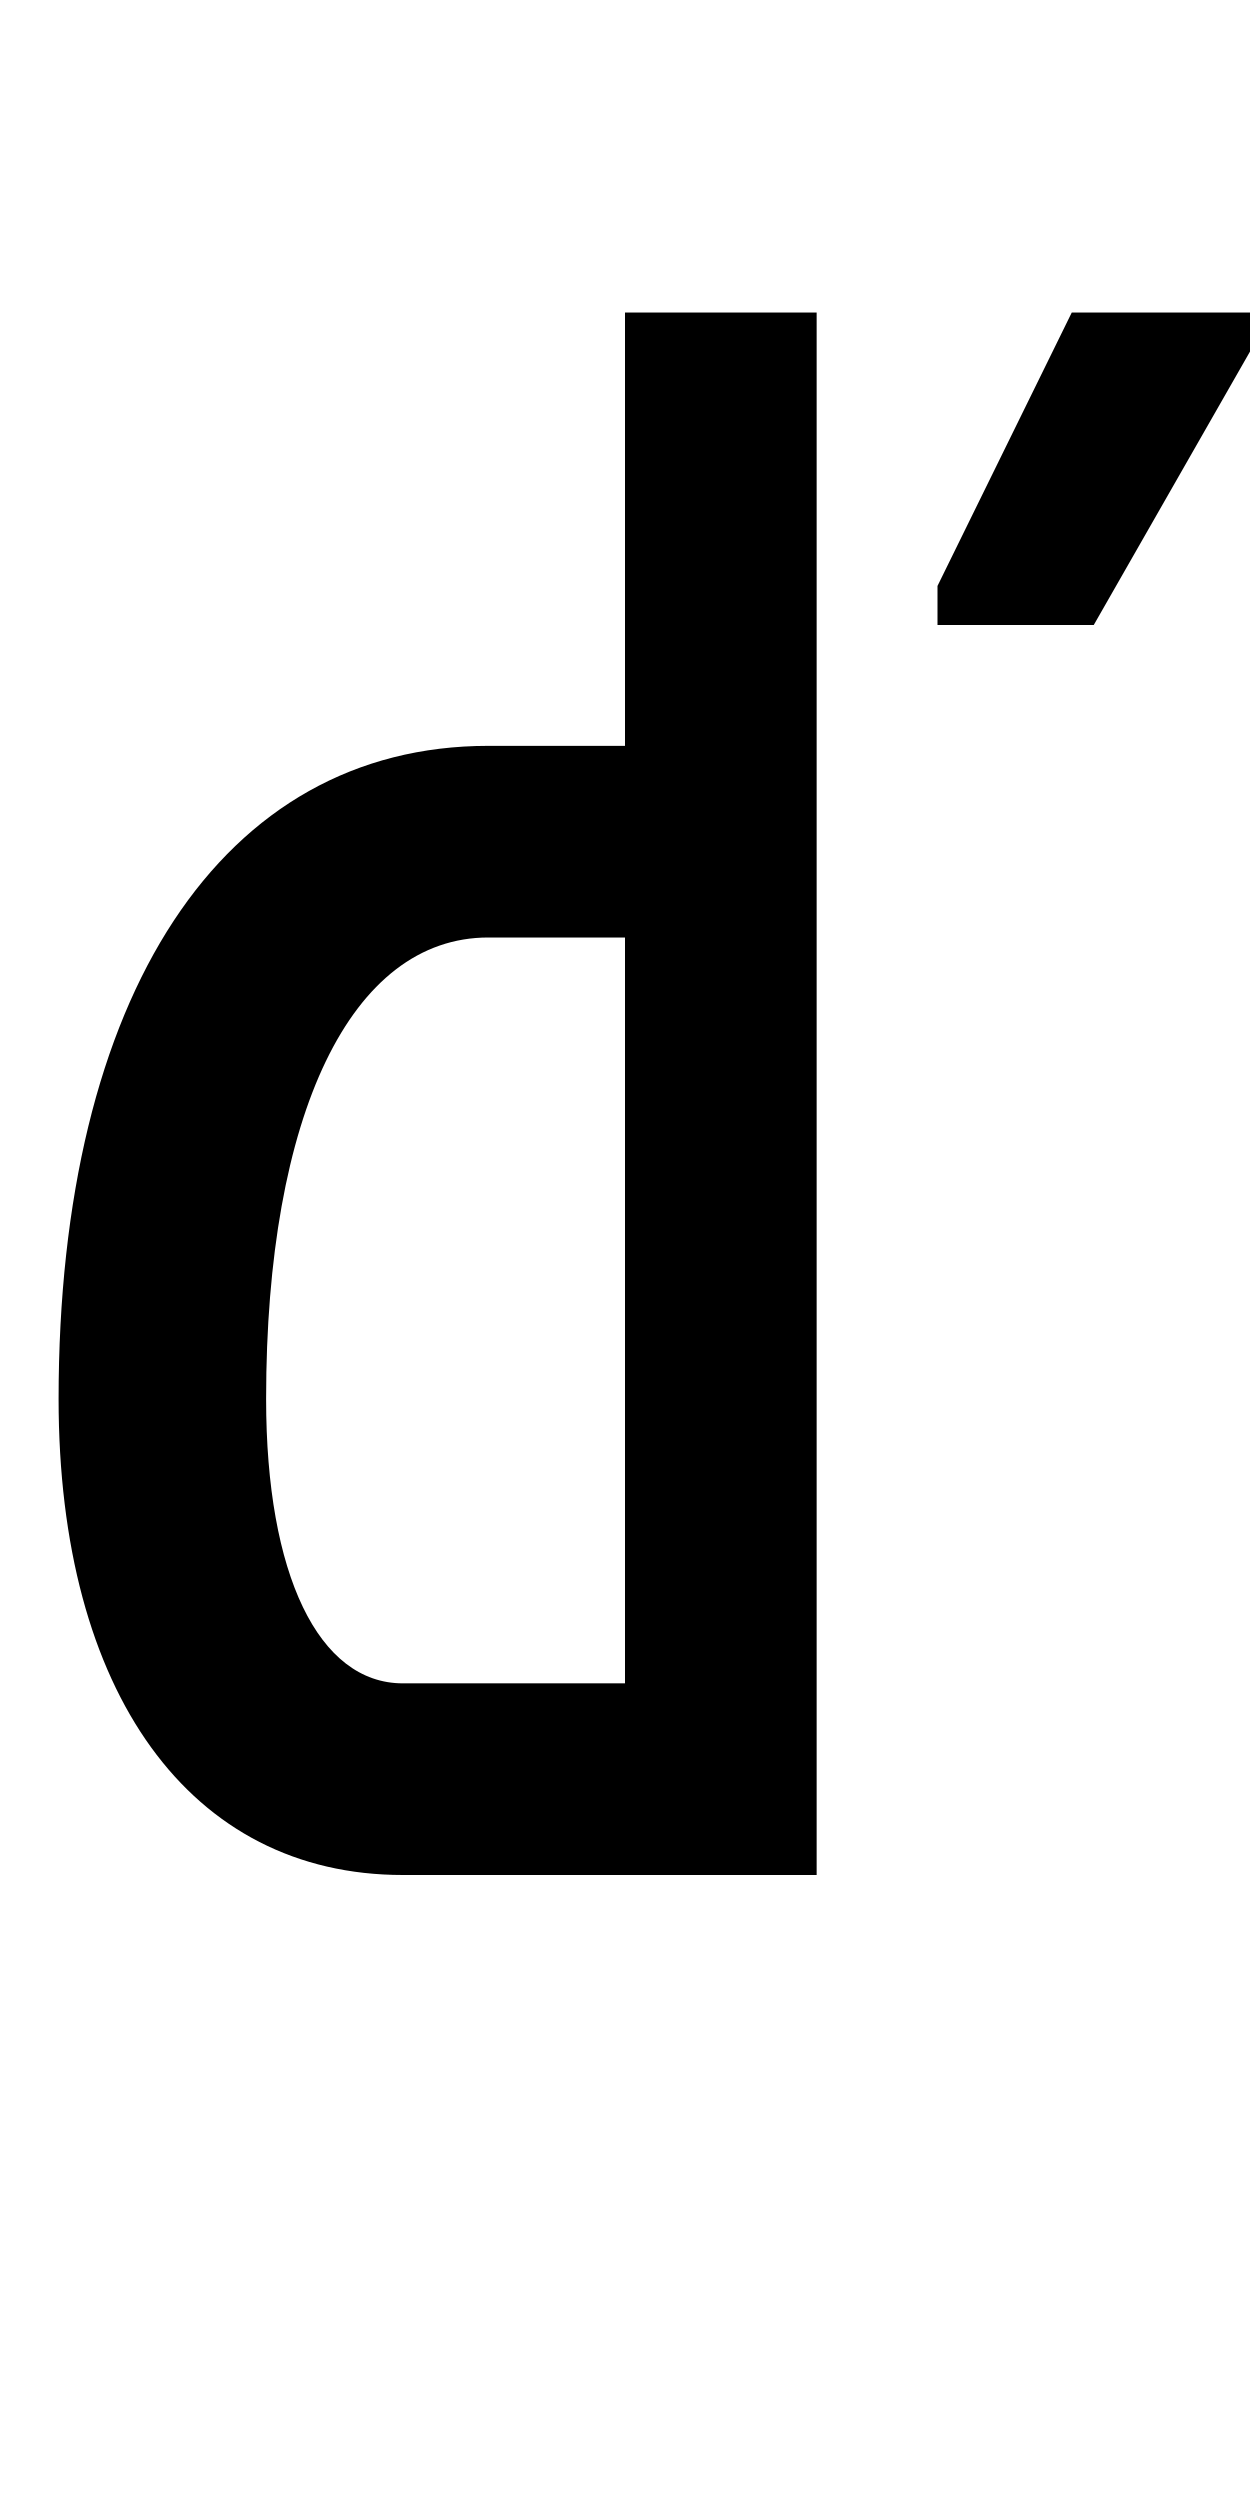
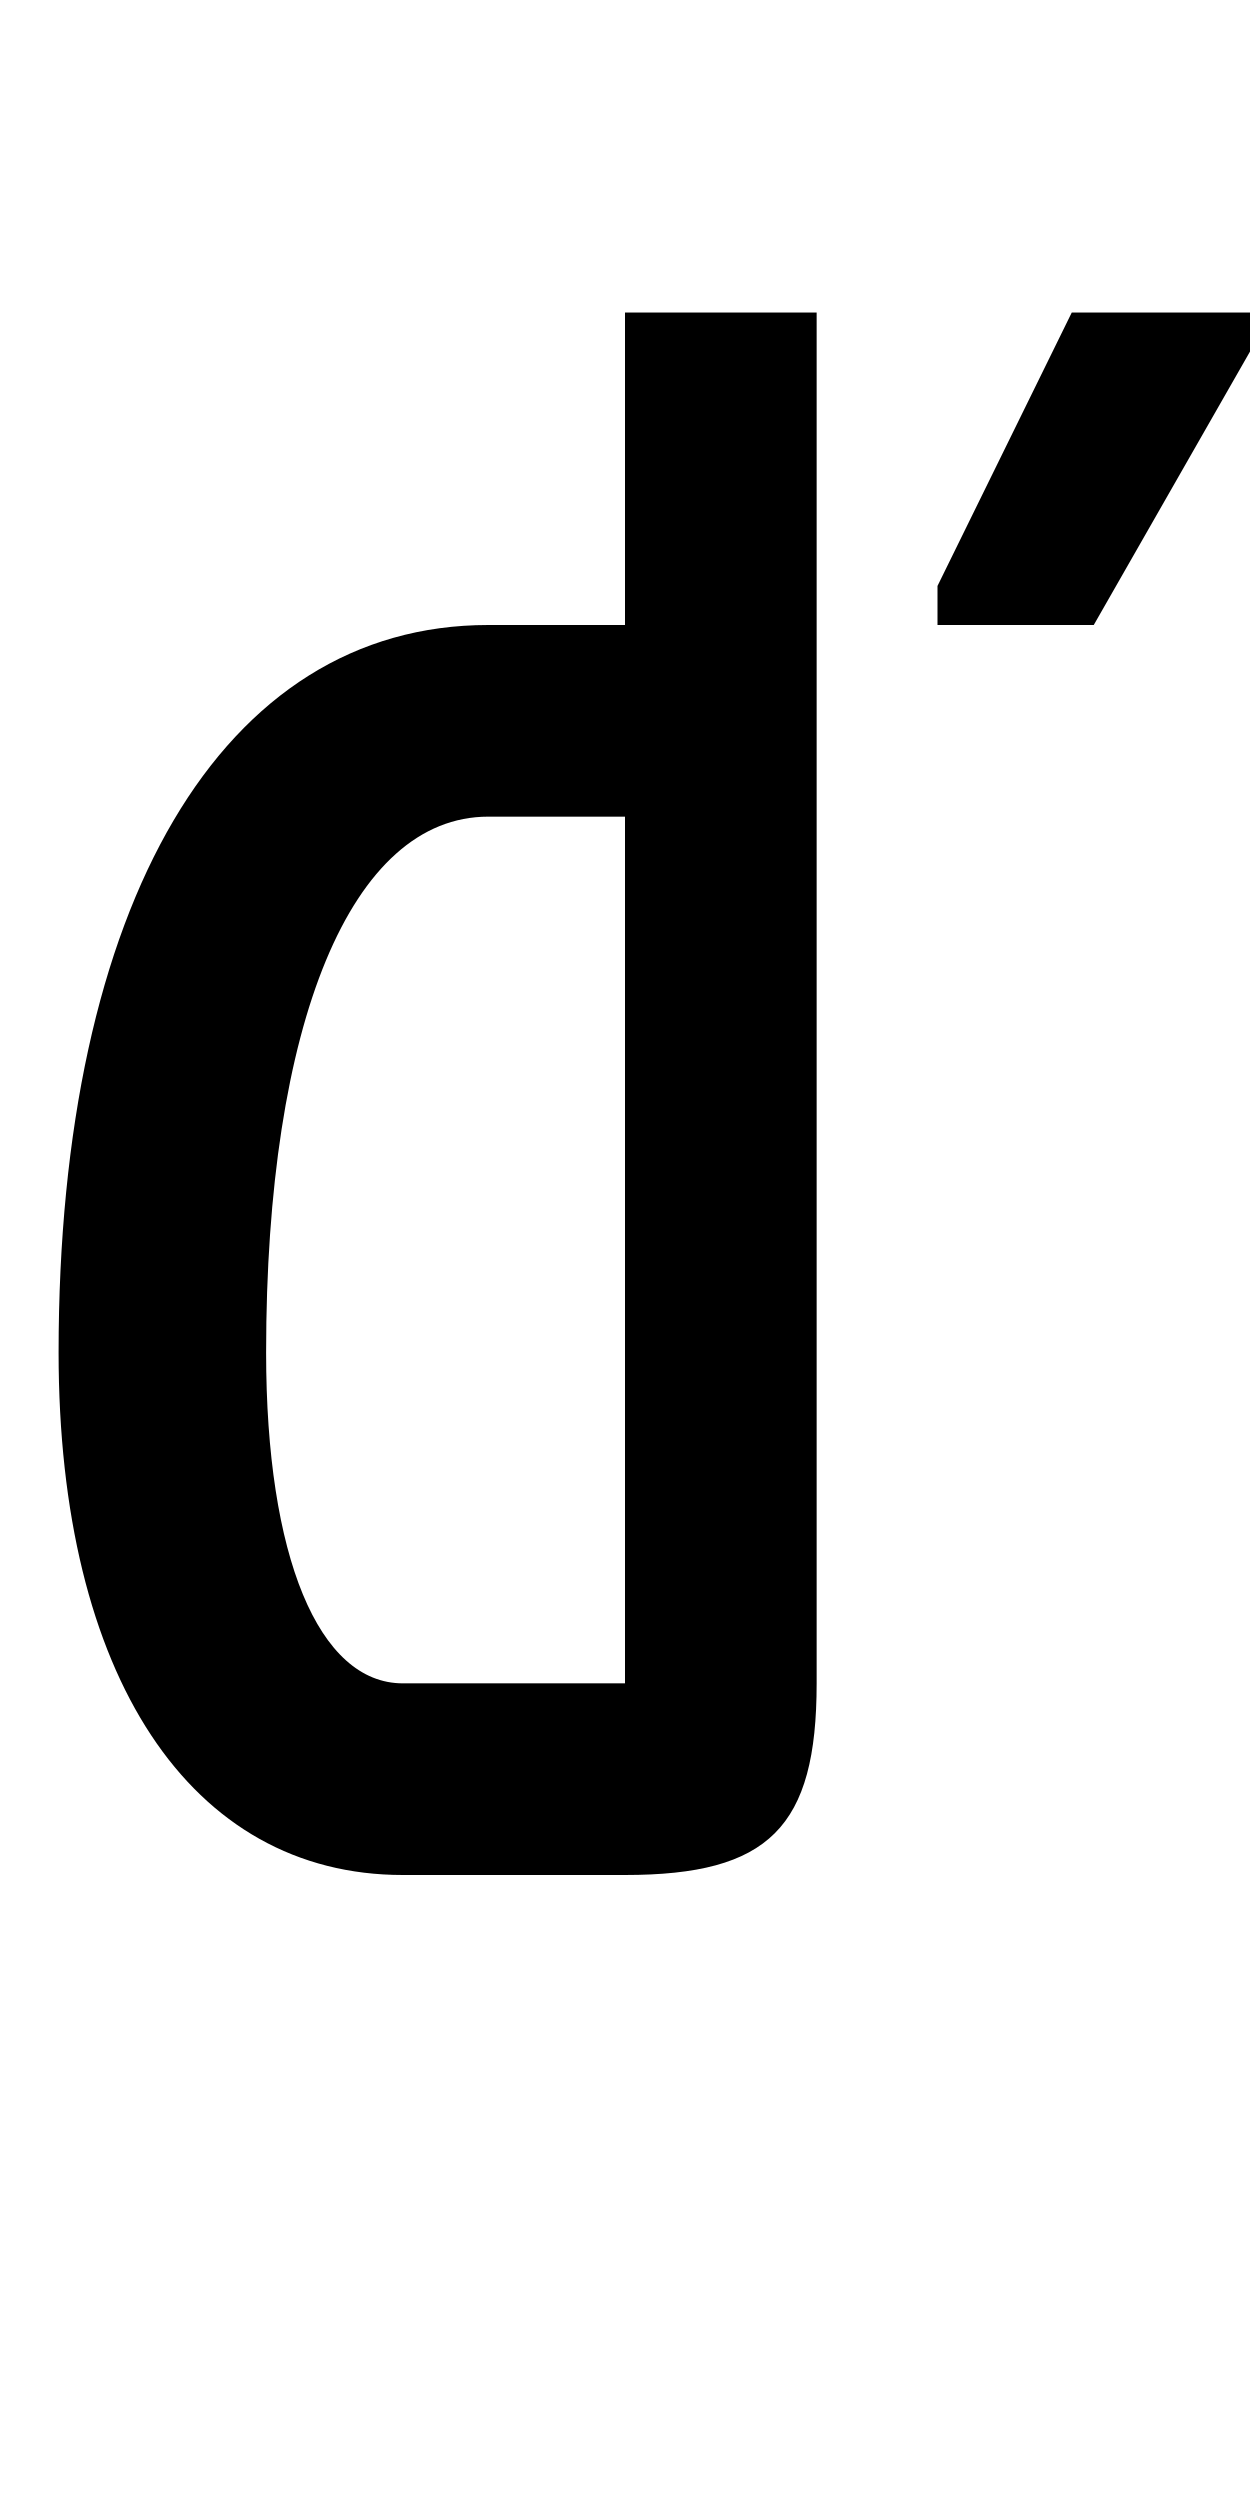
<svg xmlns="http://www.w3.org/2000/svg" version="1.1" width="1024" height="2048" id="svg3355">
  <defs id="defs3357" />
-   <path d="m 512,256 0,355 -112,0 c -217.996,0 -352,204 -352,535 0,240.998 107.995,390 282,390 l 339,0 0,-1280 z m 366,0 -110,224 0,32 128,0 128,-224 0,-32 z M 400,768 l 112,0 0,611 -182,0 c -69.001,0 -112,-89.001 -112,-233 0,-233.997 69.996,-378 182,-378 z" id="path3157-2-7-7-2-8-2-3-1-1-3-33-4-6-2" style="fill:#000000;fill-opacity:1;stroke:none;display:inline" />
+   <path d="M 512,256 V 512 H 400 c -217.996,0 -352,228.001 -352,596 0,265.001 107.995,428 282,428 h 182 c 118,0 157,-39.002 157,-157 V 256 Z m 366,0 -110,224 v 32 h 128 L 1024,288 V 256 Z M 400,669 h 112 v 710 H 330 c -69.001,0 -112,-103.996 -112,-271 0,-271.002 69.996,-439 182,-439 z" id="path3157-2-7-7-2-8-2-3-1-1-3-33-4-6-2" style="display:inline;fill:#000000;fill-opacity:1;stroke:none" />
</svg>
